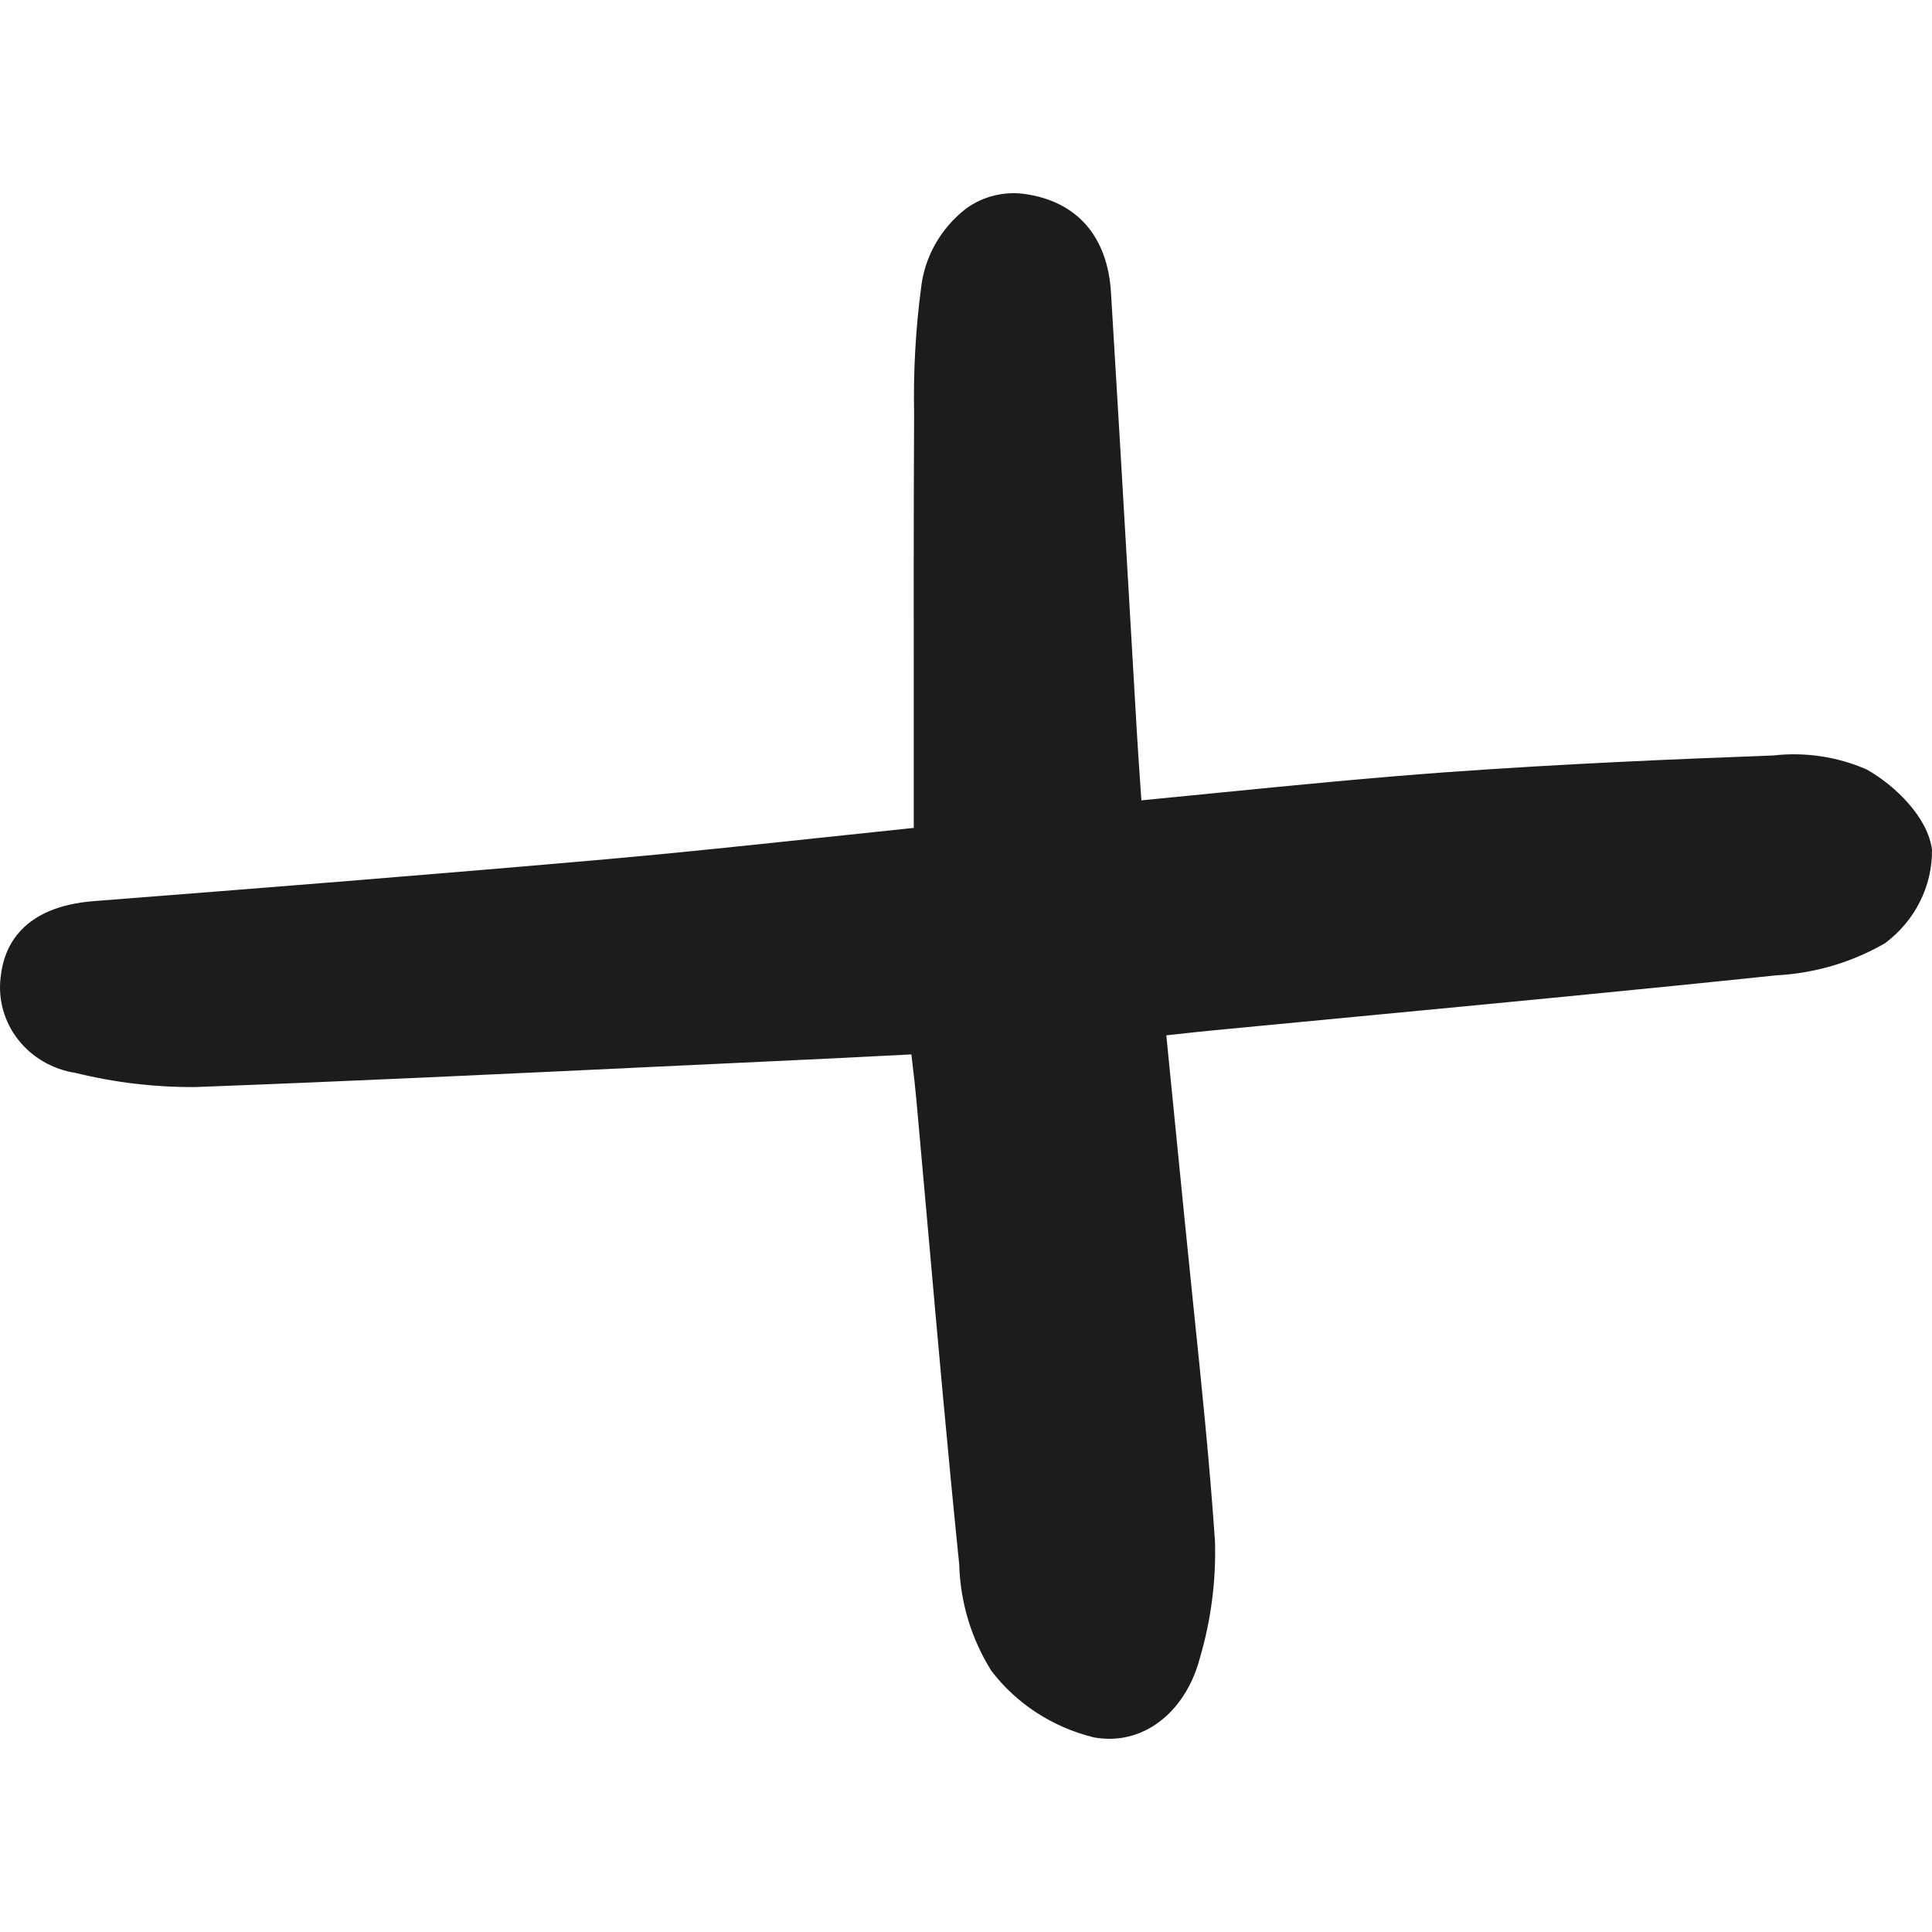
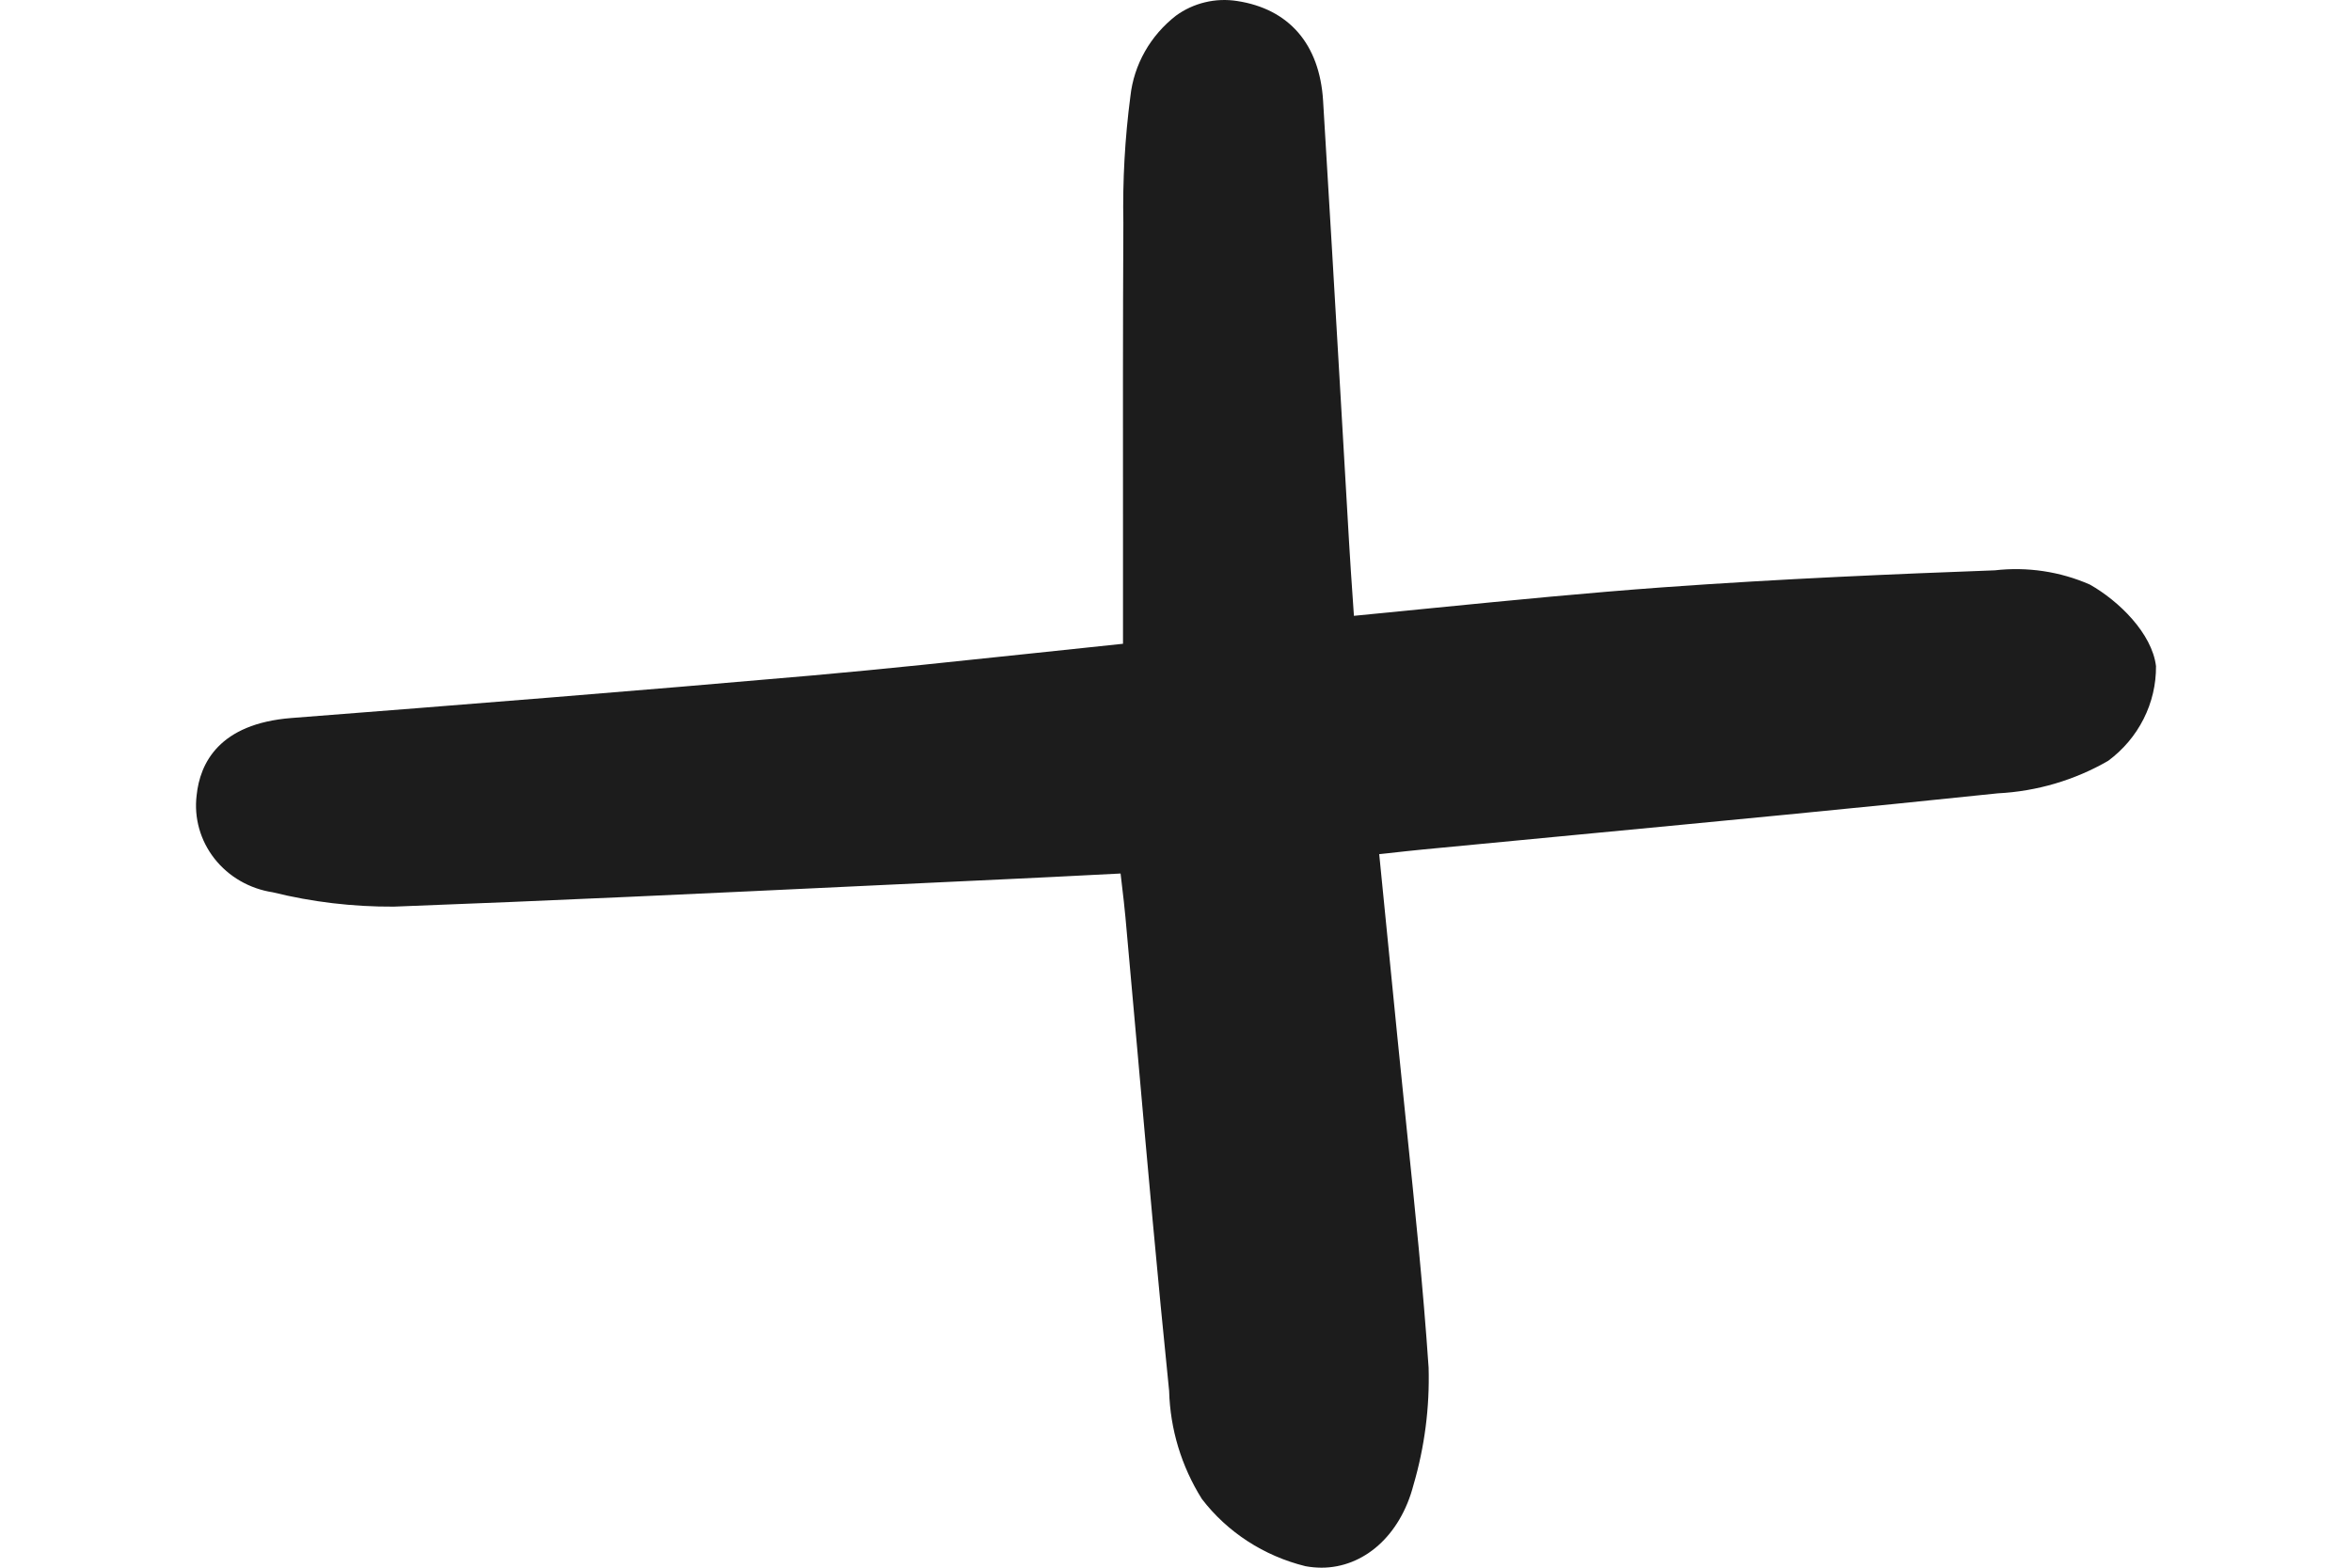
- <svg xmlns="http://www.w3.org/2000/svg" width="30" height="30" viewBox="0 0 50 40" fill="none">
+ <svg xmlns="http://www.w3.org/2000/svg" width="30" height="20" viewBox="0 0 50 40" fill="none">
  <path d="M0.016 20.294C-0.054 20.869 0.11 21.448 0.472 21.909C0.834 22.37 1.367 22.677 1.958 22.767C2.968 23.017 4.006 23.139 5.048 23.133C9.038 22.984 13.091 22.791 17.012 22.605L20.852 22.424C21.51 22.394 22.169 22.36 22.913 22.322L23.586 22.288L23.612 22.511C23.655 22.876 23.687 23.144 23.711 23.413C23.813 24.544 23.915 25.674 24.015 26.805C24.267 29.653 24.529 32.597 24.825 35.492C24.851 36.465 25.138 37.413 25.659 38.245C26.309 39.095 27.243 39.701 28.303 39.962C28.437 39.987 28.573 39.999 28.71 40C29.787 40 30.721 39.185 31.057 37.893C31.343 36.918 31.473 35.907 31.444 34.894C31.305 32.852 31.091 30.786 30.884 28.788C30.804 28.017 30.726 27.247 30.649 26.476L30.184 21.794L30.383 21.773C30.749 21.732 31.029 21.701 31.309 21.674L35.211 21.301C38.737 20.965 42.382 20.618 45.965 20.242C46.96 20.191 47.926 19.906 48.781 19.412C49.164 19.128 49.473 18.762 49.684 18.343C49.896 17.924 50.004 17.463 50 16.996C49.899 16.163 49.054 15.333 48.312 14.915C47.553 14.582 46.715 14.457 45.888 14.552C43.395 14.644 40.44 14.768 37.43 14.985C35.506 15.125 33.621 15.31 31.626 15.507C30.937 15.576 30.241 15.644 29.539 15.713L29.513 15.335C29.476 14.793 29.444 14.339 29.418 13.886L29.2 10.134C29.054 7.611 28.905 5.088 28.752 2.566C28.663 1.127 27.883 0.226 26.555 0.025C26.283 -0.017 26.005 -0.006 25.738 0.059C25.471 0.123 25.22 0.239 25 0.399C24.676 0.651 24.406 0.962 24.207 1.314C24.007 1.667 23.881 2.054 23.837 2.454C23.696 3.526 23.636 4.606 23.657 5.686C23.644 8.343 23.646 11.002 23.648 13.732V16.426C22.864 16.508 22.102 16.589 21.355 16.668C19.413 16.873 17.578 17.07 15.74 17.233C11.261 17.627 6.698 17.989 2.436 18.32C0.59 18.464 0.1 19.473 0.016 20.294Z" fill="#1C1C1C" />
</svg>
